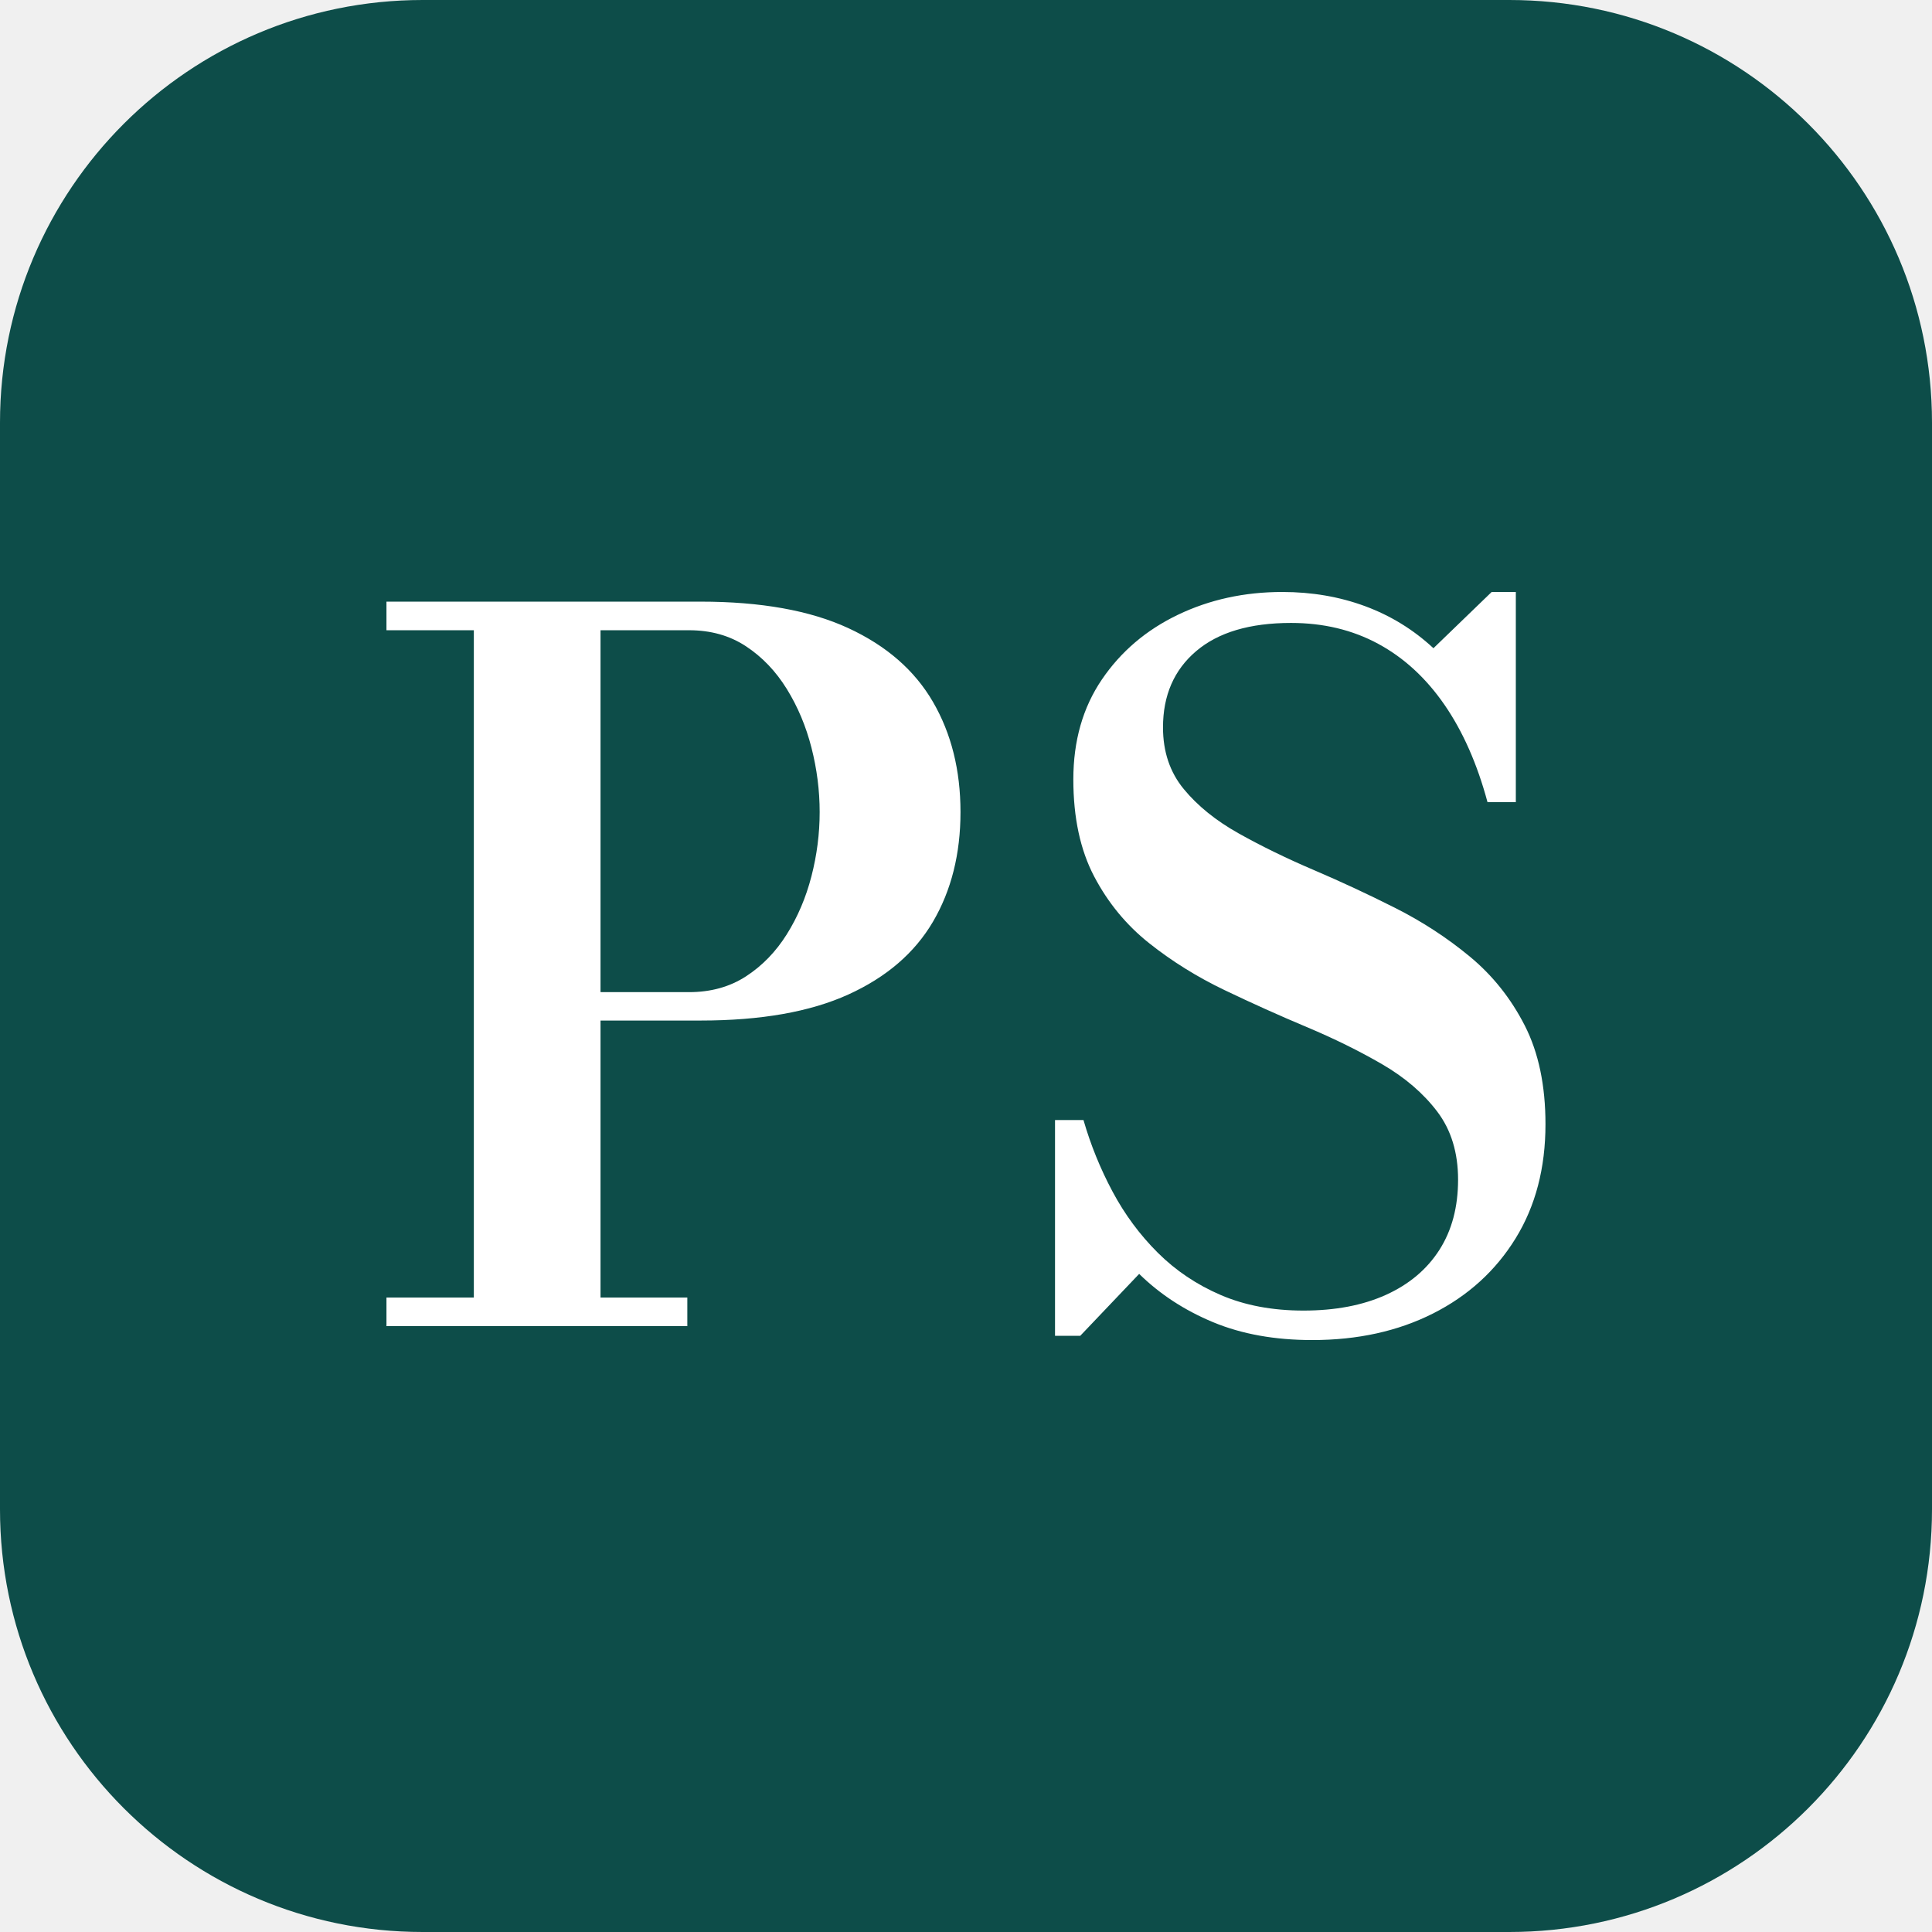
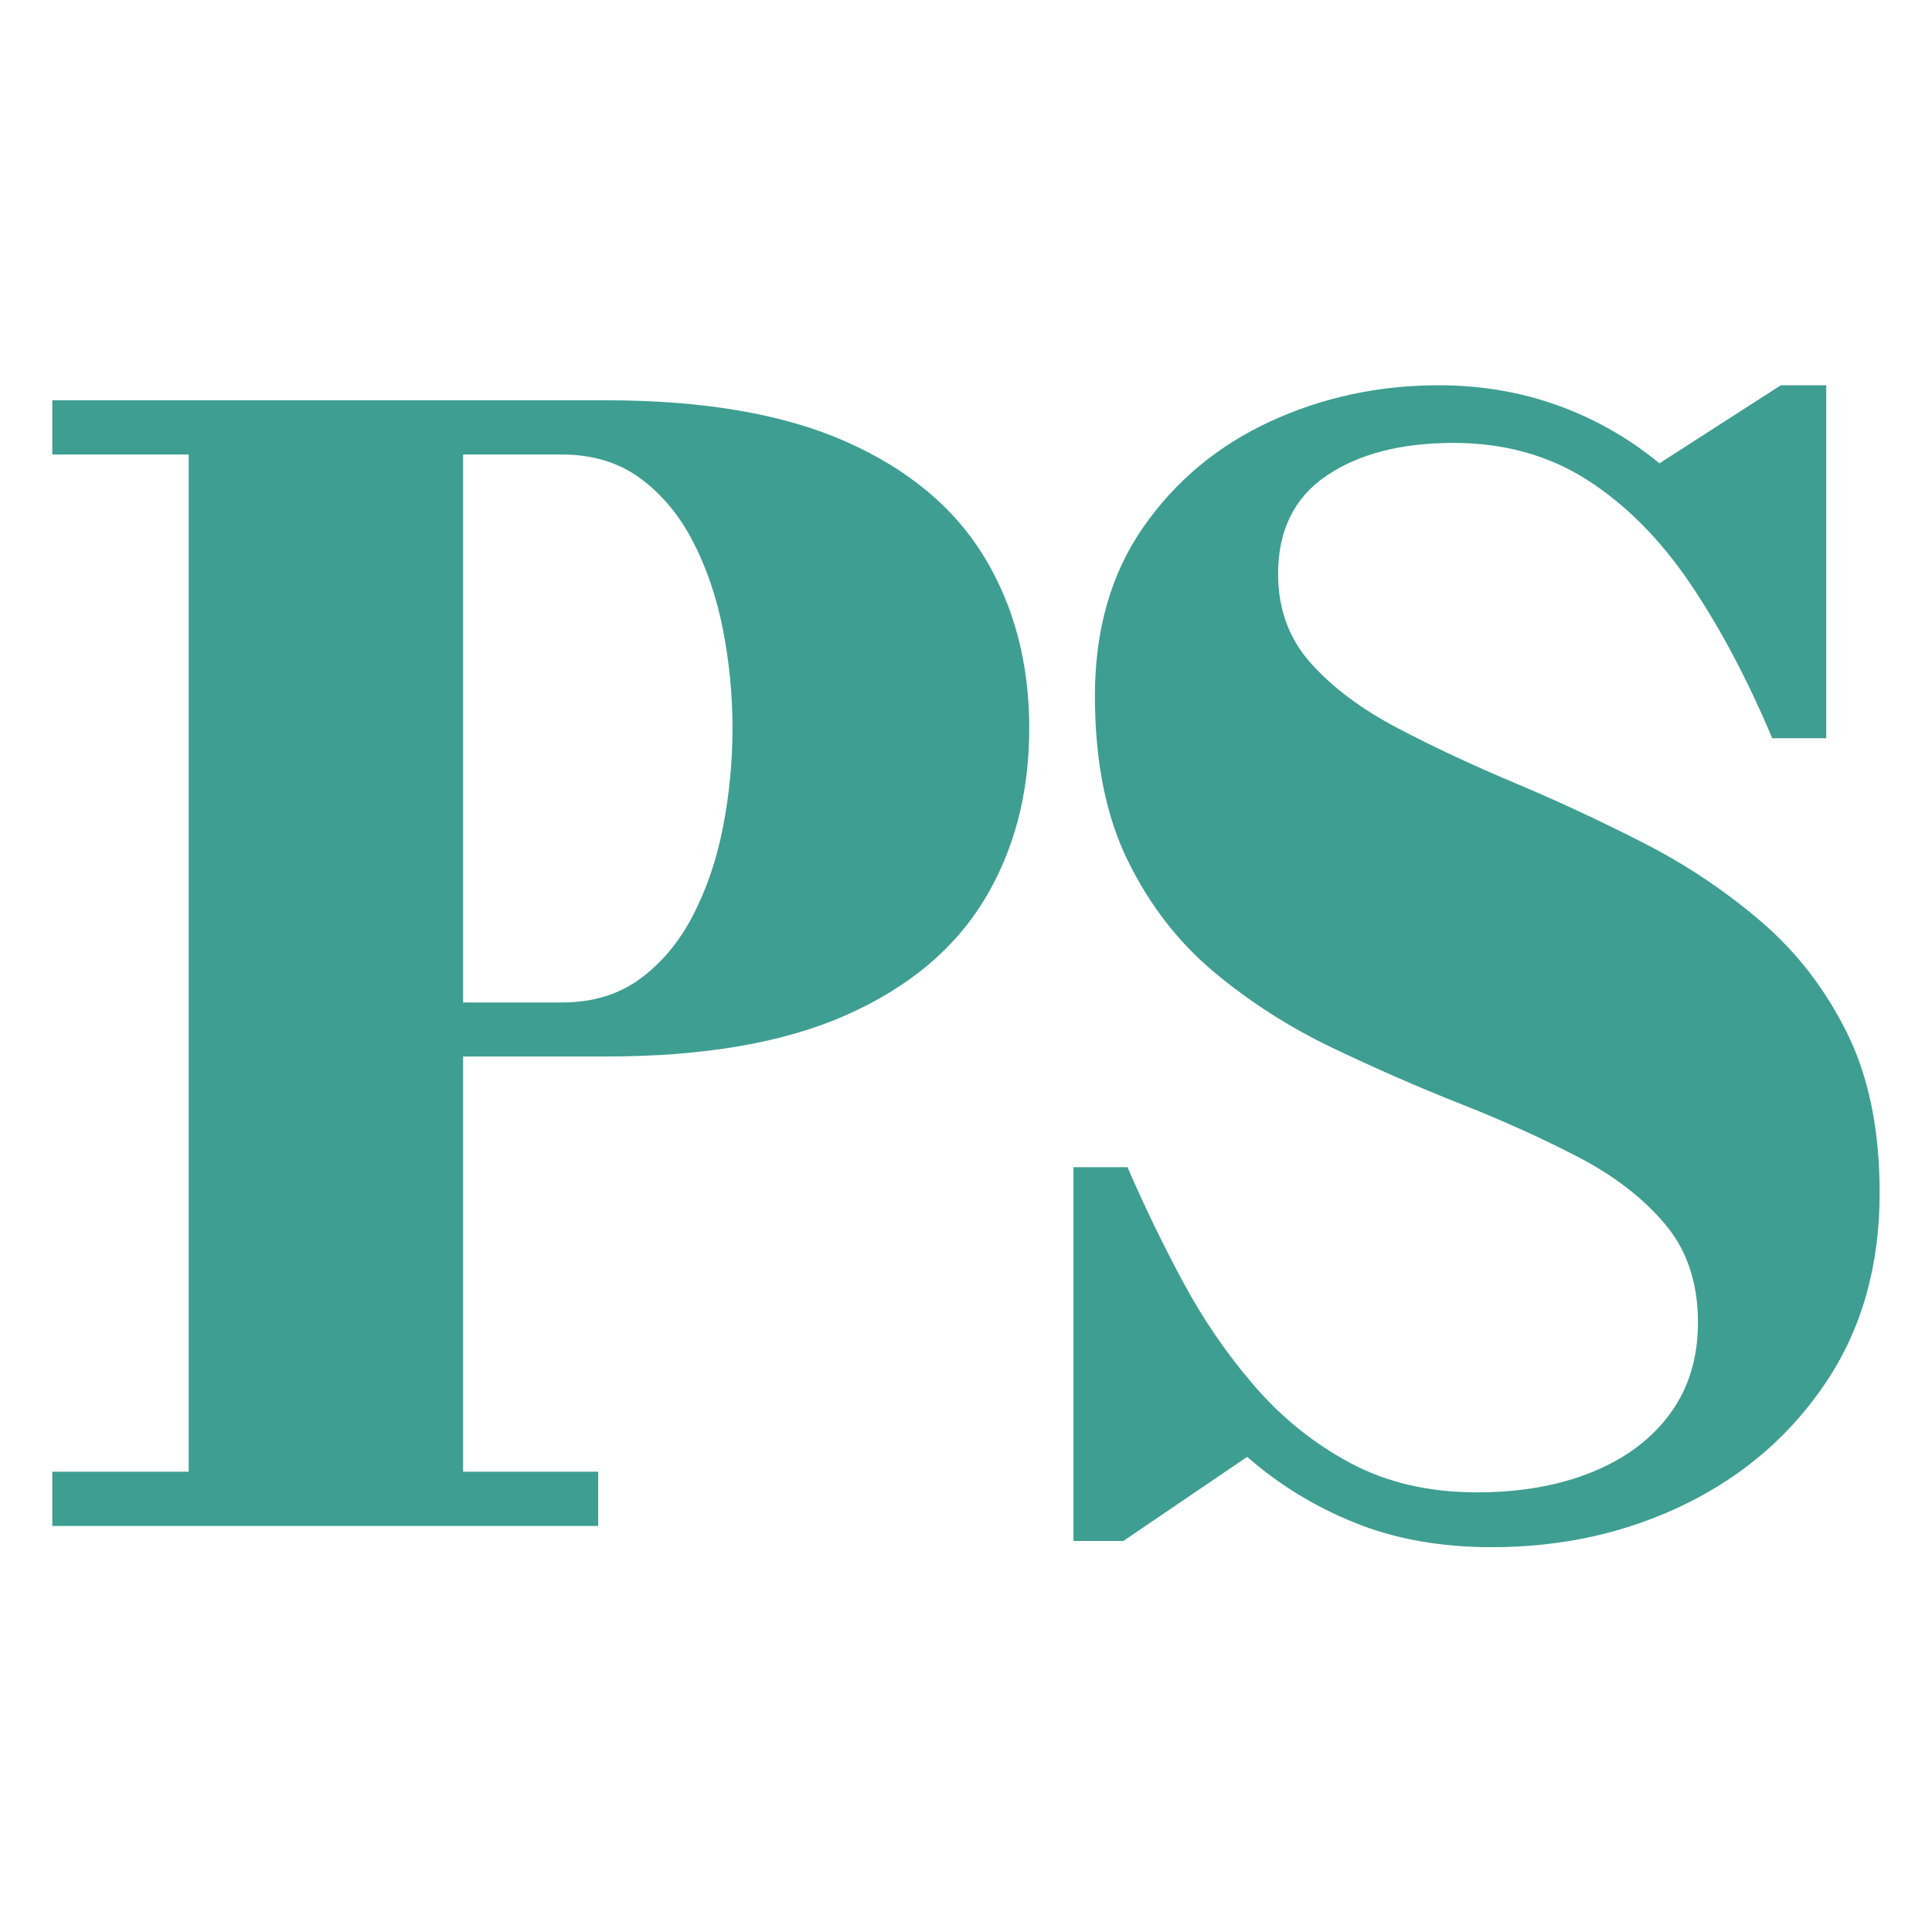
<svg xmlns="http://www.w3.org/2000/svg" viewBox="0 0 64 64">
-   <rect width="64" height="64" rx="14" fill="#0D4D49" />
-   <g transform="translate(11.81 43.93) scale(0.016)" fill="#FFFFFF">
-     <path d="M712.435 -1500.0Q899.477 -1500.0 1018.03 -1445.25Q1136.583 -1390.5 1193.53 -1292.344Q1250.477 -1194.189 1250.477 -1064.332Q1250.477 -934.476 1193.53 -837.38Q1136.583 -740.285 1018.03 -686.493Q899.477 -632.701 712.478 -632.701H505.177V-59.219H684.897V0.0H62V-59.219H242.9V-1440.781H62V-1500.0ZM505.177 -691.5H688.479Q755.979 -691.5 806.379 -724.21Q856.779 -756.92 890.839 -811.24Q924.9 -865.56 941.9 -931.485Q958.9 -997.41 958.9 -1064.335Q958.9 -1131.26 941.9 -1197.71Q924.9 -1264.16 890.839 -1319.221Q856.779 -1374.281 806.379 -1407.531Q755.979 -1440.781 688.479 -1440.781H505.177Z M1978.799 28.82Q1862.519 28.82 1773.649 -8.09Q1684.778 -45 1620.398 -108.161L1498.419 20.0H1446.18V-426.699H1505.099Q1527.399 -349.498 1565.279 -278.548Q1603.159 -207.599 1658.839 -152.099Q1714.519 -96.599 1789.339 -64.409Q1864.159 -32.219 1960.559 -32.219Q2059.42 -32.219 2131.31 -64.769Q2203.2 -97.32 2241.93 -157.78Q2280.66 -218.24 2280.66 -303.201Q2280.66 -387.301 2237.57 -444.141Q2194.48 -500.981 2123.46 -542.211Q2052.44 -583.441 1967.41 -619.172Q1882.38 -654.902 1797.35 -695.632Q1712.32 -736.362 1641.3 -792.692Q1570.28 -849.021 1527.19 -931.111Q1484.1 -1013.201 1484.1 -1132.001Q1484.1 -1251.7 1543.07 -1338.6Q1602.04 -1425.5 1700.53 -1472.75Q1799.02 -1520.0 1916.799 -1520.0Q2008.66 -1520.0 2088.15 -1490.6Q2167.64 -1461.2 2229.66 -1403.56L2350.199 -1520.0H2400.238V-1084.821H2341.599Q2309.6 -1203.761 2252.41 -1286.611Q2195.22 -1369.461 2115.26 -1412.681Q2035.3 -1455.901 1934.899 -1455.901Q1807.019 -1455.901 1738.379 -1397.52Q1669.739 -1339.14 1669.739 -1239.599Q1669.739 -1164.199 1712.689 -1112.019Q1755.638 -1059.839 1826.238 -1020.259Q1896.838 -980.679 1981.288 -944.609Q2065.738 -908.539 2150.128 -866.009Q2234.518 -823.479 2305.118 -765.029Q2375.718 -706.579 2418.668 -622.519Q2461.618 -538.459 2461.618 -417.999Q2461.618 -282 2399.709 -181.6Q2337.799 -81.2 2228.799 -26.19Q2119.799 28.82 1978.799 28.82Z" />
+   <rect width="64" height="64" fill="#FFFFFF" />
+   <g transform="translate(0.65 50.55) scale(0.02486)" fill="#3E9E91">
+     <path d="M781.235 -1500.0Q977.047 -1500.0 1101.437 -1444.756Q1225.826 -1389.513 1285.576 -1290.941Q1345.327 -1192.37 1345.327 -1062.838Q1345.327 -933.307 1285.576 -834.648Q1225.826 -735.988 1101.437 -680.788Q977.047 -625.588 781.407 -625.588H590.955V-72.268H770.955V0.0H43.544V-72.268H225.276V-1427.732H43.544V-1500.0ZM590.955 -697.588H722.848Q783.868 -697.588 826.924 -729.222Q869.98 -760.856 897.268 -813.624Q924.556 -866.392 937.236 -931.208Q949.916 -996.025 949.916 -1062.842Q949.916 -1129.66 937.236 -1194.294Q924.556 -1258.928 897.268 -1311.696Q869.98 -1364.464 826.924 -1396.098Q783.868 -1427.732 722.848 -1427.732H590.955Z M1961.68 28.268Q1859.64 28.268 1779.146 -4.278Q1698.652 -36.824 1635.776 -92.112L1470.668 20.0H1404.276V-478.107H1476.276Q1508.112 -404.107 1548.968 -327.565Q1589.824 -251.024 1645.056 -186.956Q1700.288 -122.888 1773.288 -83.846Q1846.288 -44.804 1941.68 -44.804Q2029.38 -44.804 2095.962 -72.082Q2162.544 -99.36 2199.482 -149.916Q2236.42 -200.472 2236.42 -271.44Q2236.42 -349.924 2192.822 -401.873Q2149.224 -453.821 2077.76 -491.099Q2006.296 -528.377 1920.466 -562.315Q1834.636 -596.253 1748.806 -637.351Q1662.976 -678.449 1591.512 -738.171Q1520.048 -797.893 1476.45 -886.971Q1432.852 -976.048 1432.852 -1106.08Q1432.852 -1238.308 1497.234 -1330.824Q1561.616 -1423.34 1666.23 -1471.67Q1770.844 -1520.0 1891.04 -1520.0Q1974.596 -1520.0 2048.946 -1493.392Q2123.296 -1466.784 2185.1 -1416.032L2346.816 -1520.0H2407.352V-1049.708H2335.352Q2286.072 -1166.832 2226.35 -1255.338Q2166.628 -1343.844 2089.36 -1393.52Q2012.092 -1443.196 1910.772 -1443.196Q1805.836 -1443.196 1741.388 -1399.46Q1676.94 -1355.724 1676.94 -1268.56Q1676.94 -1198.344 1720.538 -1149.699Q1764.136 -1101.055 1835.6 -1063.483Q1907.064 -1025.911 1992.394 -990.045Q2077.724 -954.179 2163.054 -910.617Q2248.384 -867.055 2319.848 -806.065Q2391.312 -745.076 2434.91 -657.256Q2478.508 -569.436 2478.508 -443.92Q2478.508 -299.28 2408.234 -193.264Q2337.96 -87.248 2220.32 -29.49Q2102.68 28.268 1961.68 28.268Z" />
  </g>
</svg>
